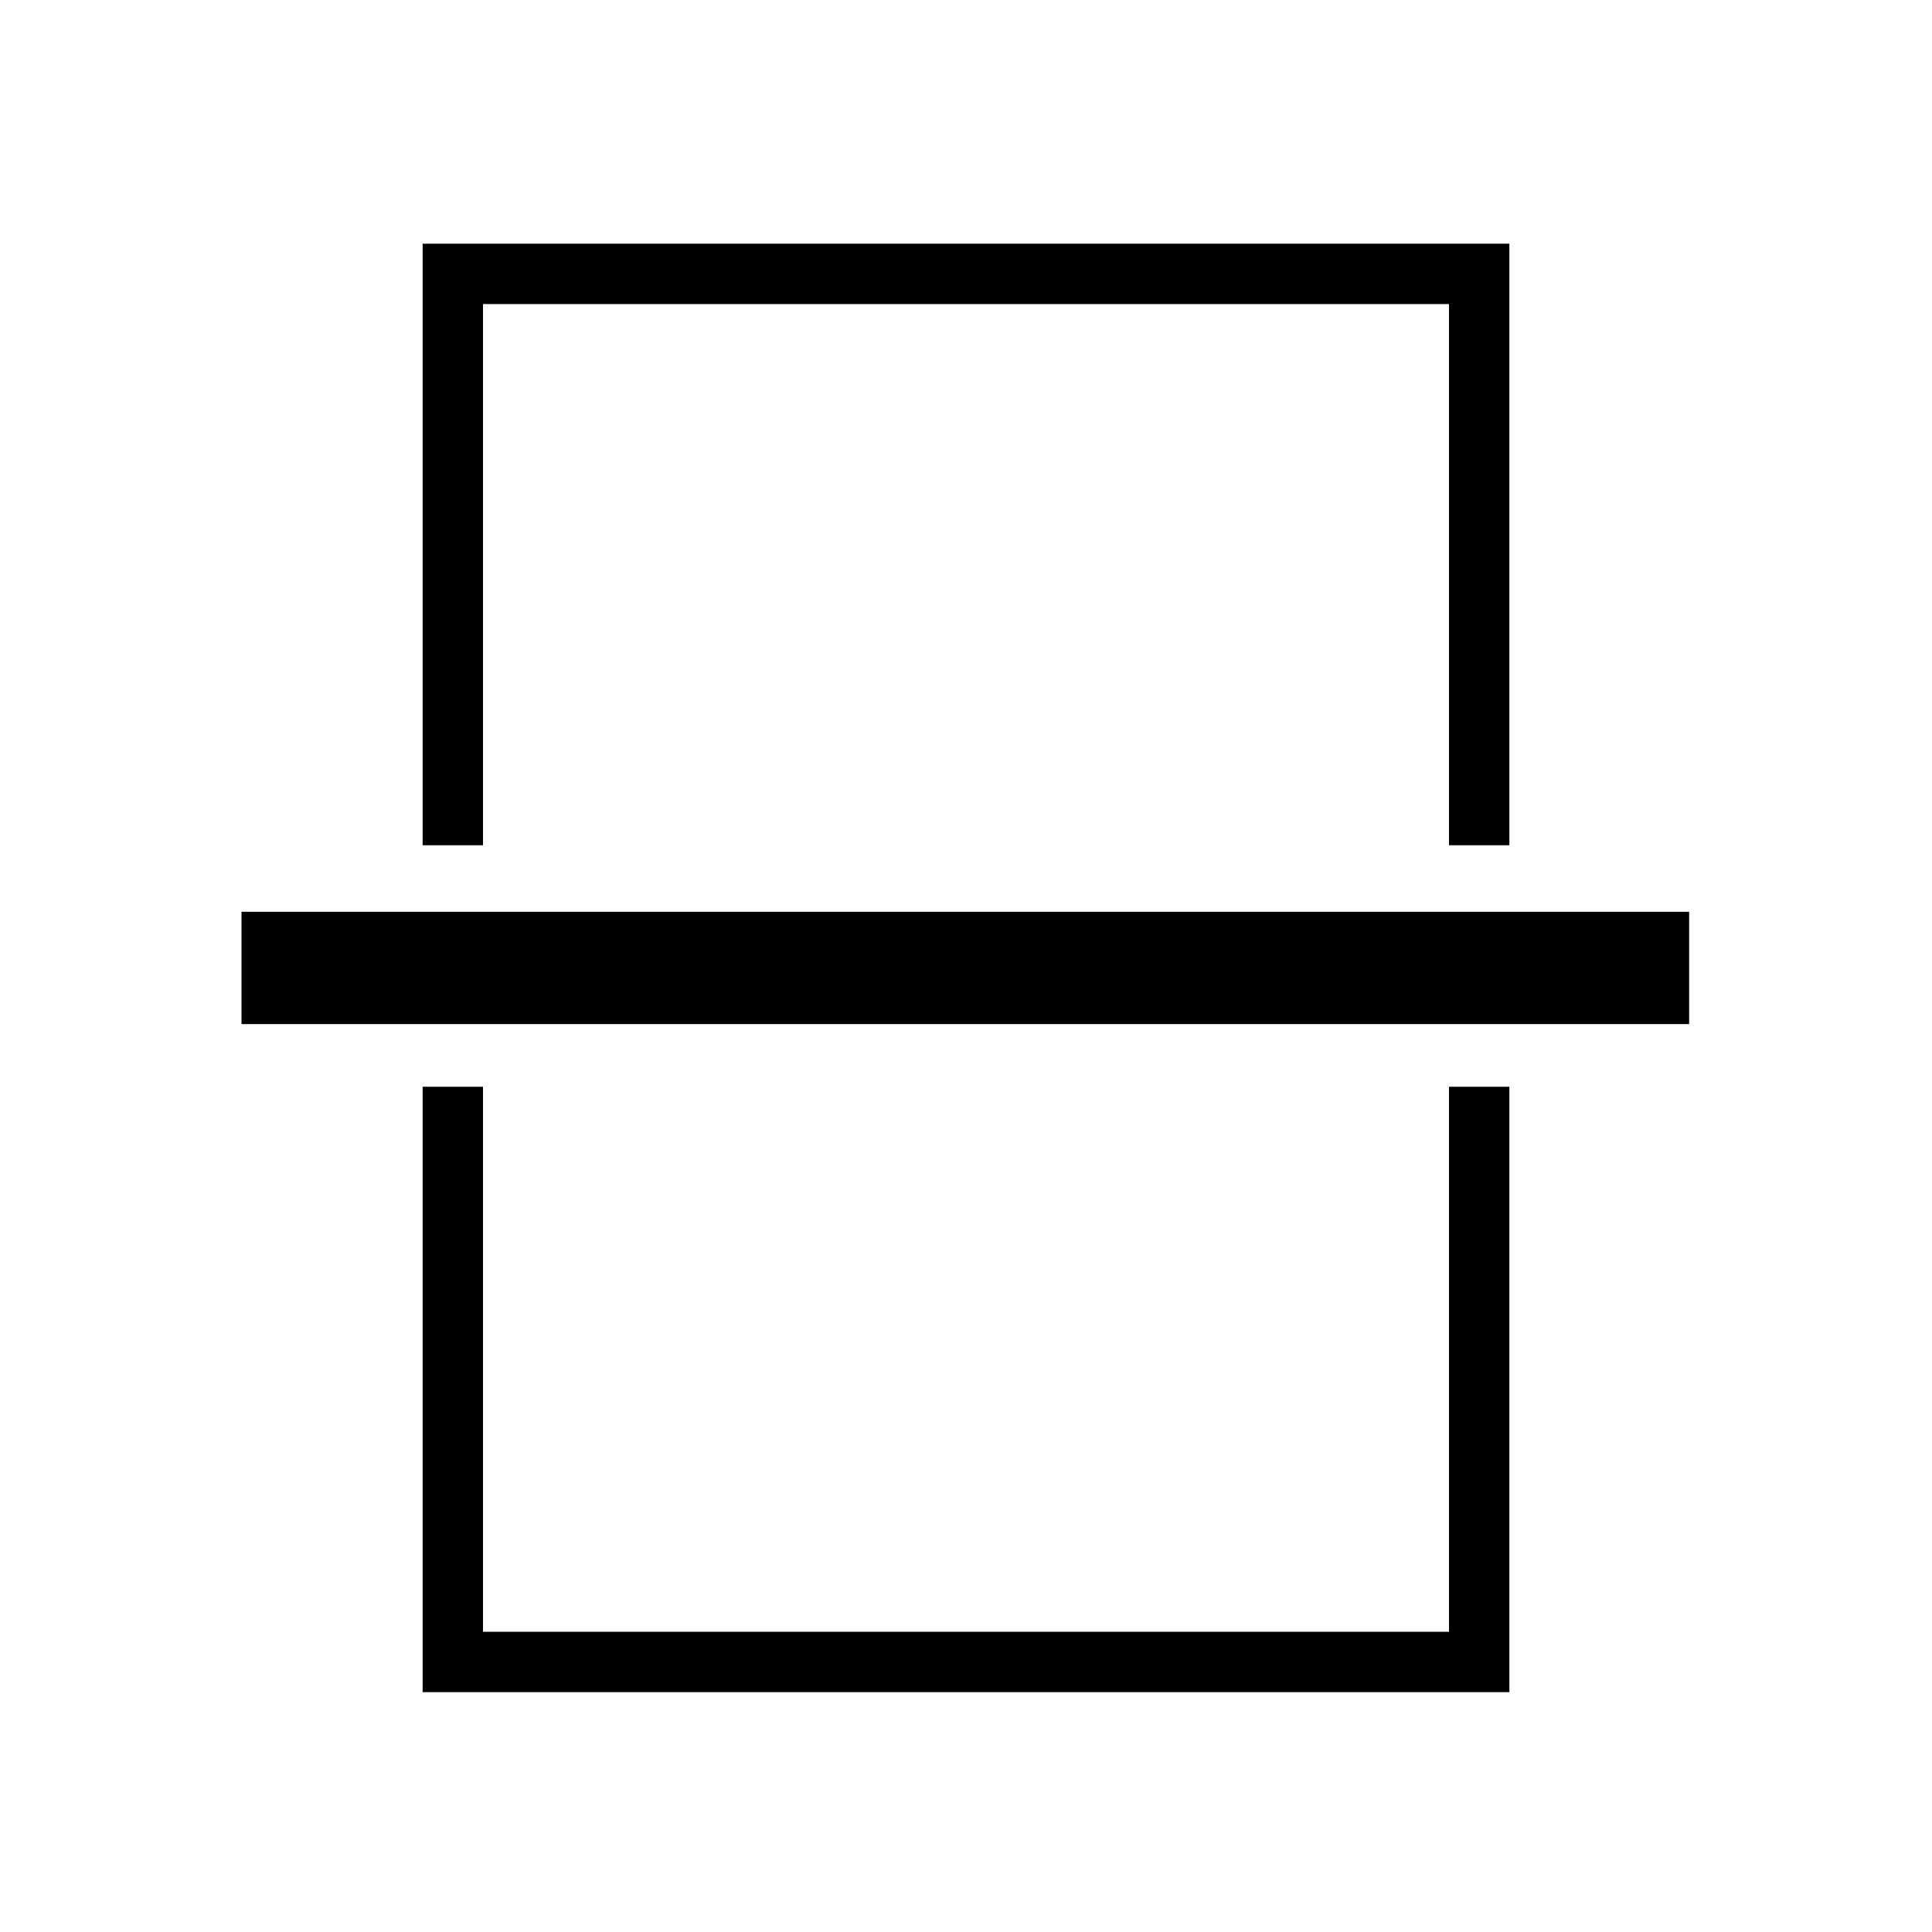
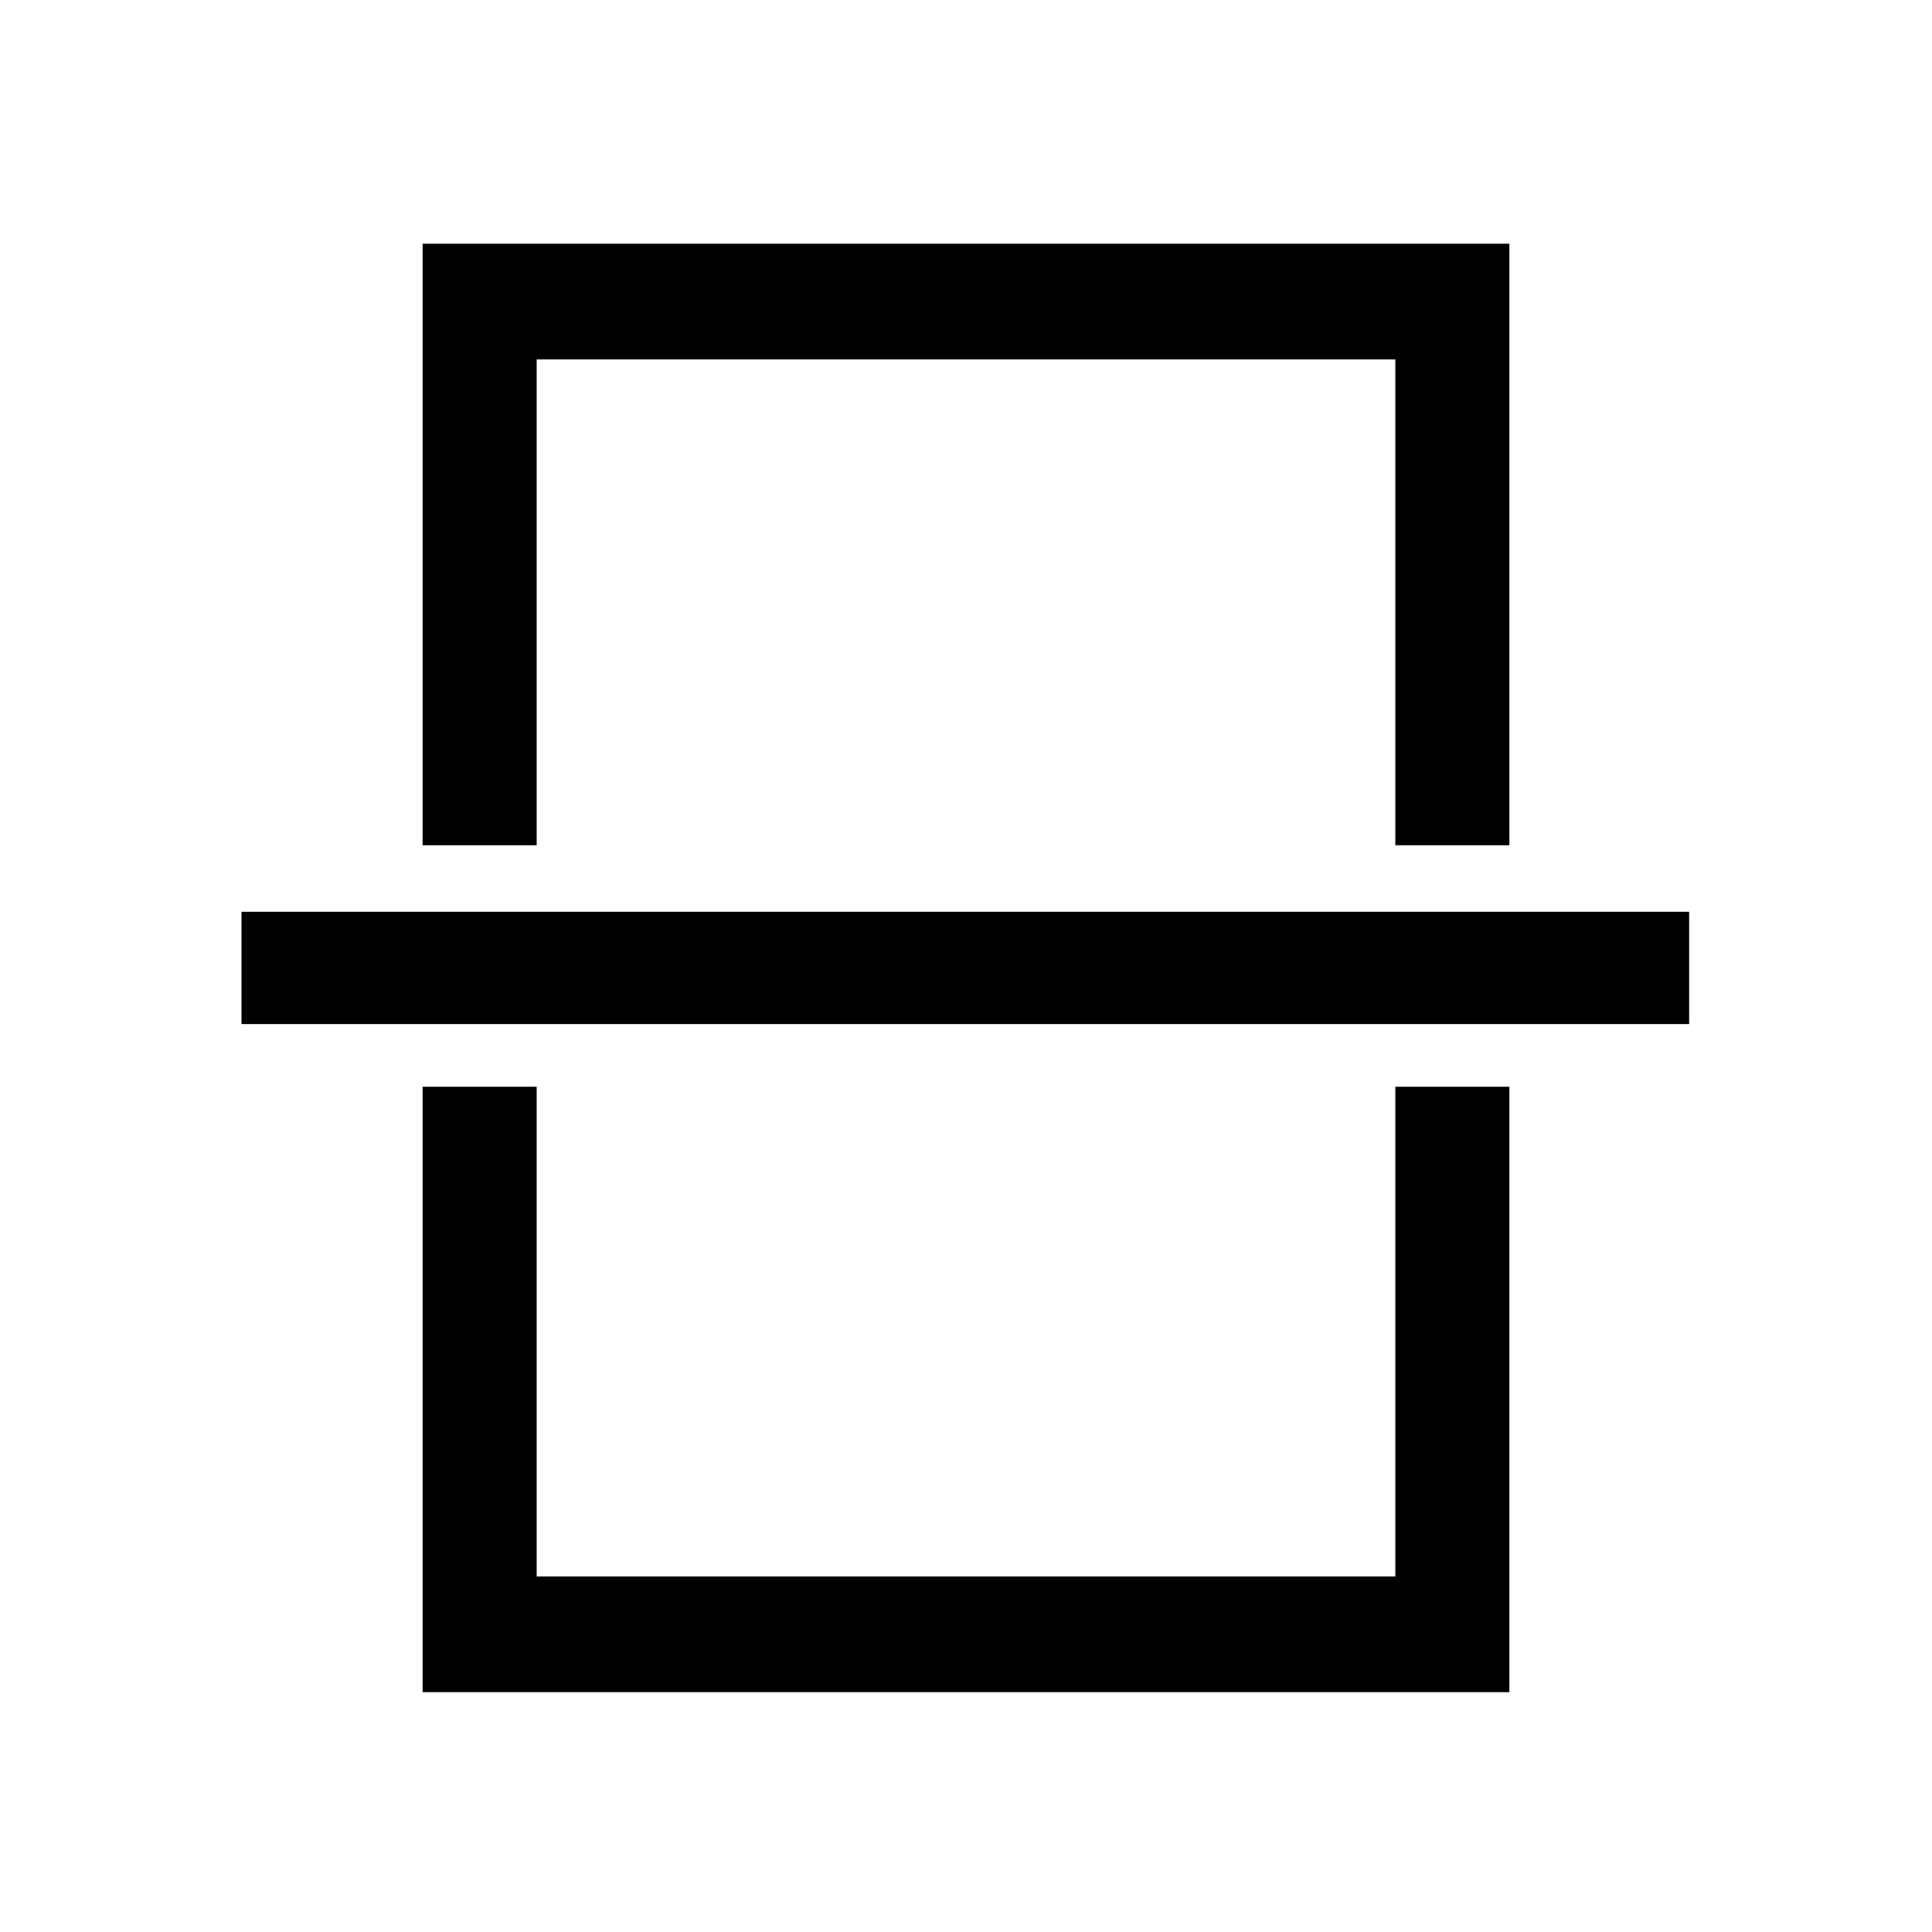
<svg xmlns="http://www.w3.org/2000/svg" width="100%" height="100%" viewBox="0 0 64 64" version="1.1" xml:space="preserve" style="fill-rule:evenodd;clip-rule:evenodd;stroke-linejoin:round;stroke-miterlimit:1.414;">
  <g id="hr">
-     <path d="M48,36l2,0l0,20.055l-36,0l0,-20.055l2,0l0,18.055l32,0l0,-18.055Zm2,-8l-2,0l0,-17.927l-32,0l0,17.927l-2,0l0,-19.927l36,0l0,19.927Z" style="fill-rule:nonzero;" />
+     <path d="M14,36l3.778,0l0,16.222l28.444,0l0,-16.222l3.778,0l0,20.055l-36,0l0,-20.055Zm36,-8l-3.778,0l0,-16.093l-28.444,0l0,16.093l-3.778,0l0,-19.927l36,0l0,19.927Z" style="fill-rule:nonzero;" />
    <rect x="8" y="30.204" width="47.955" height="3.72" />
  </g>
</svg>
